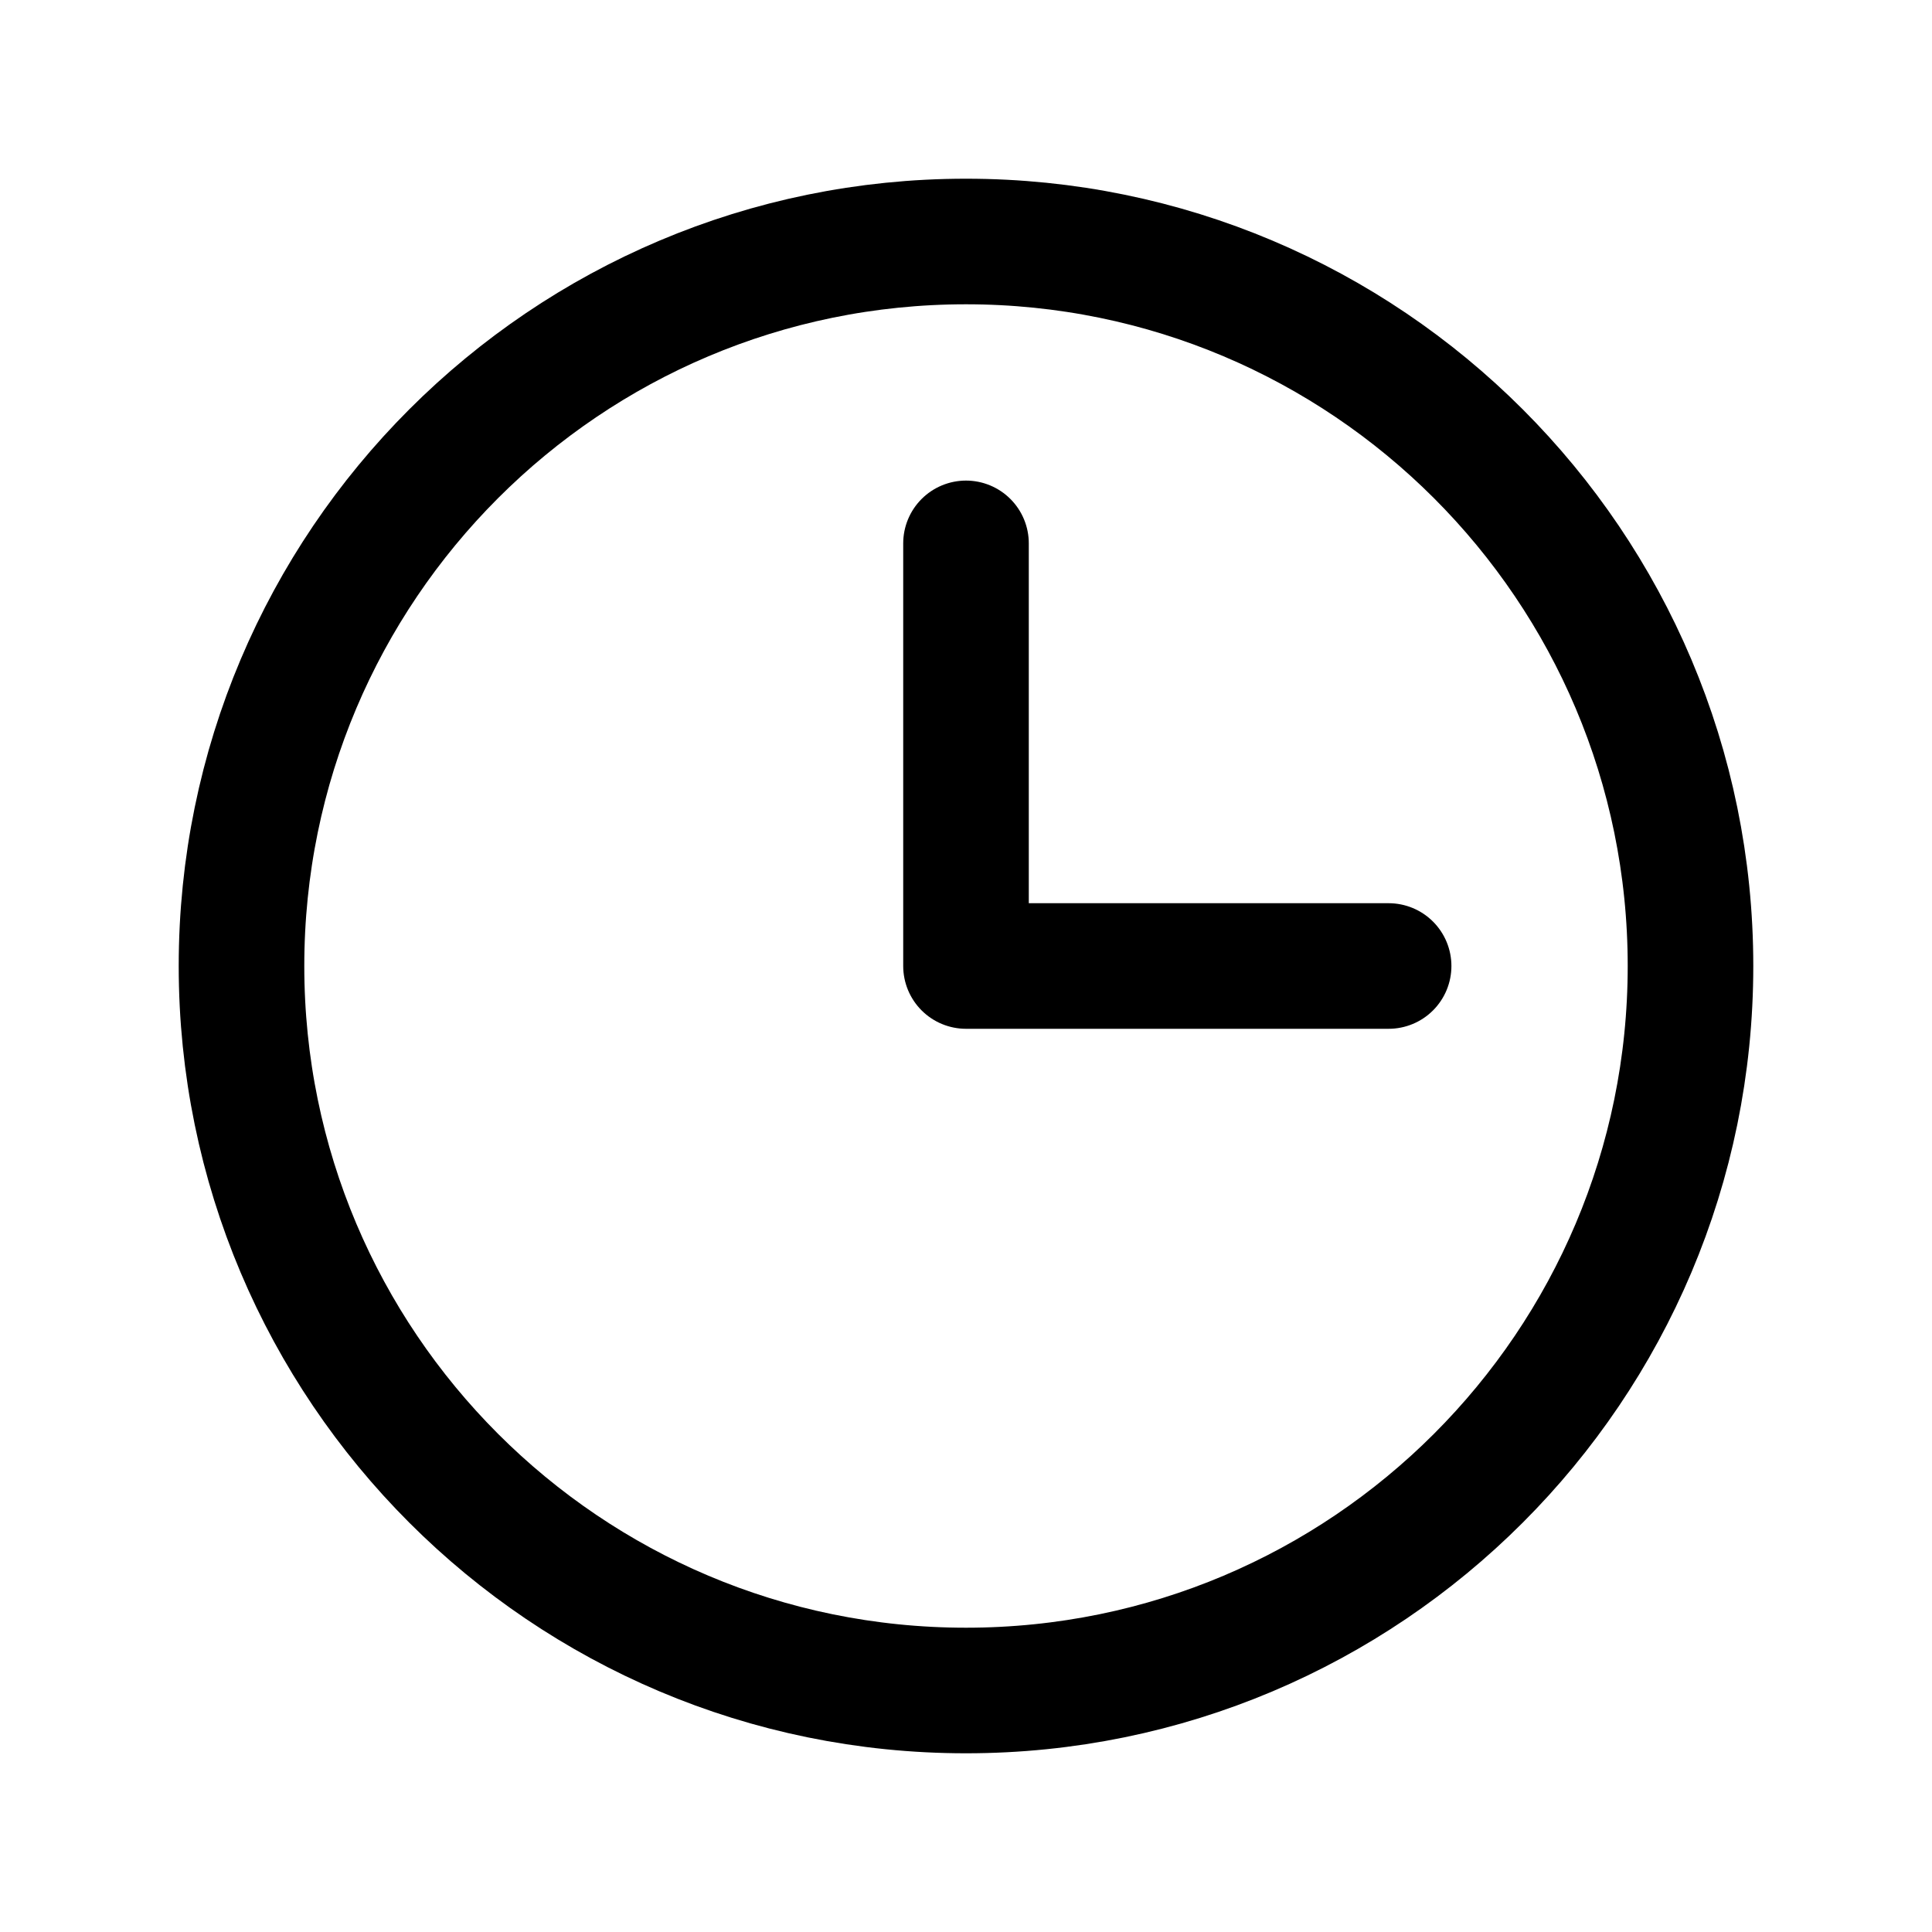
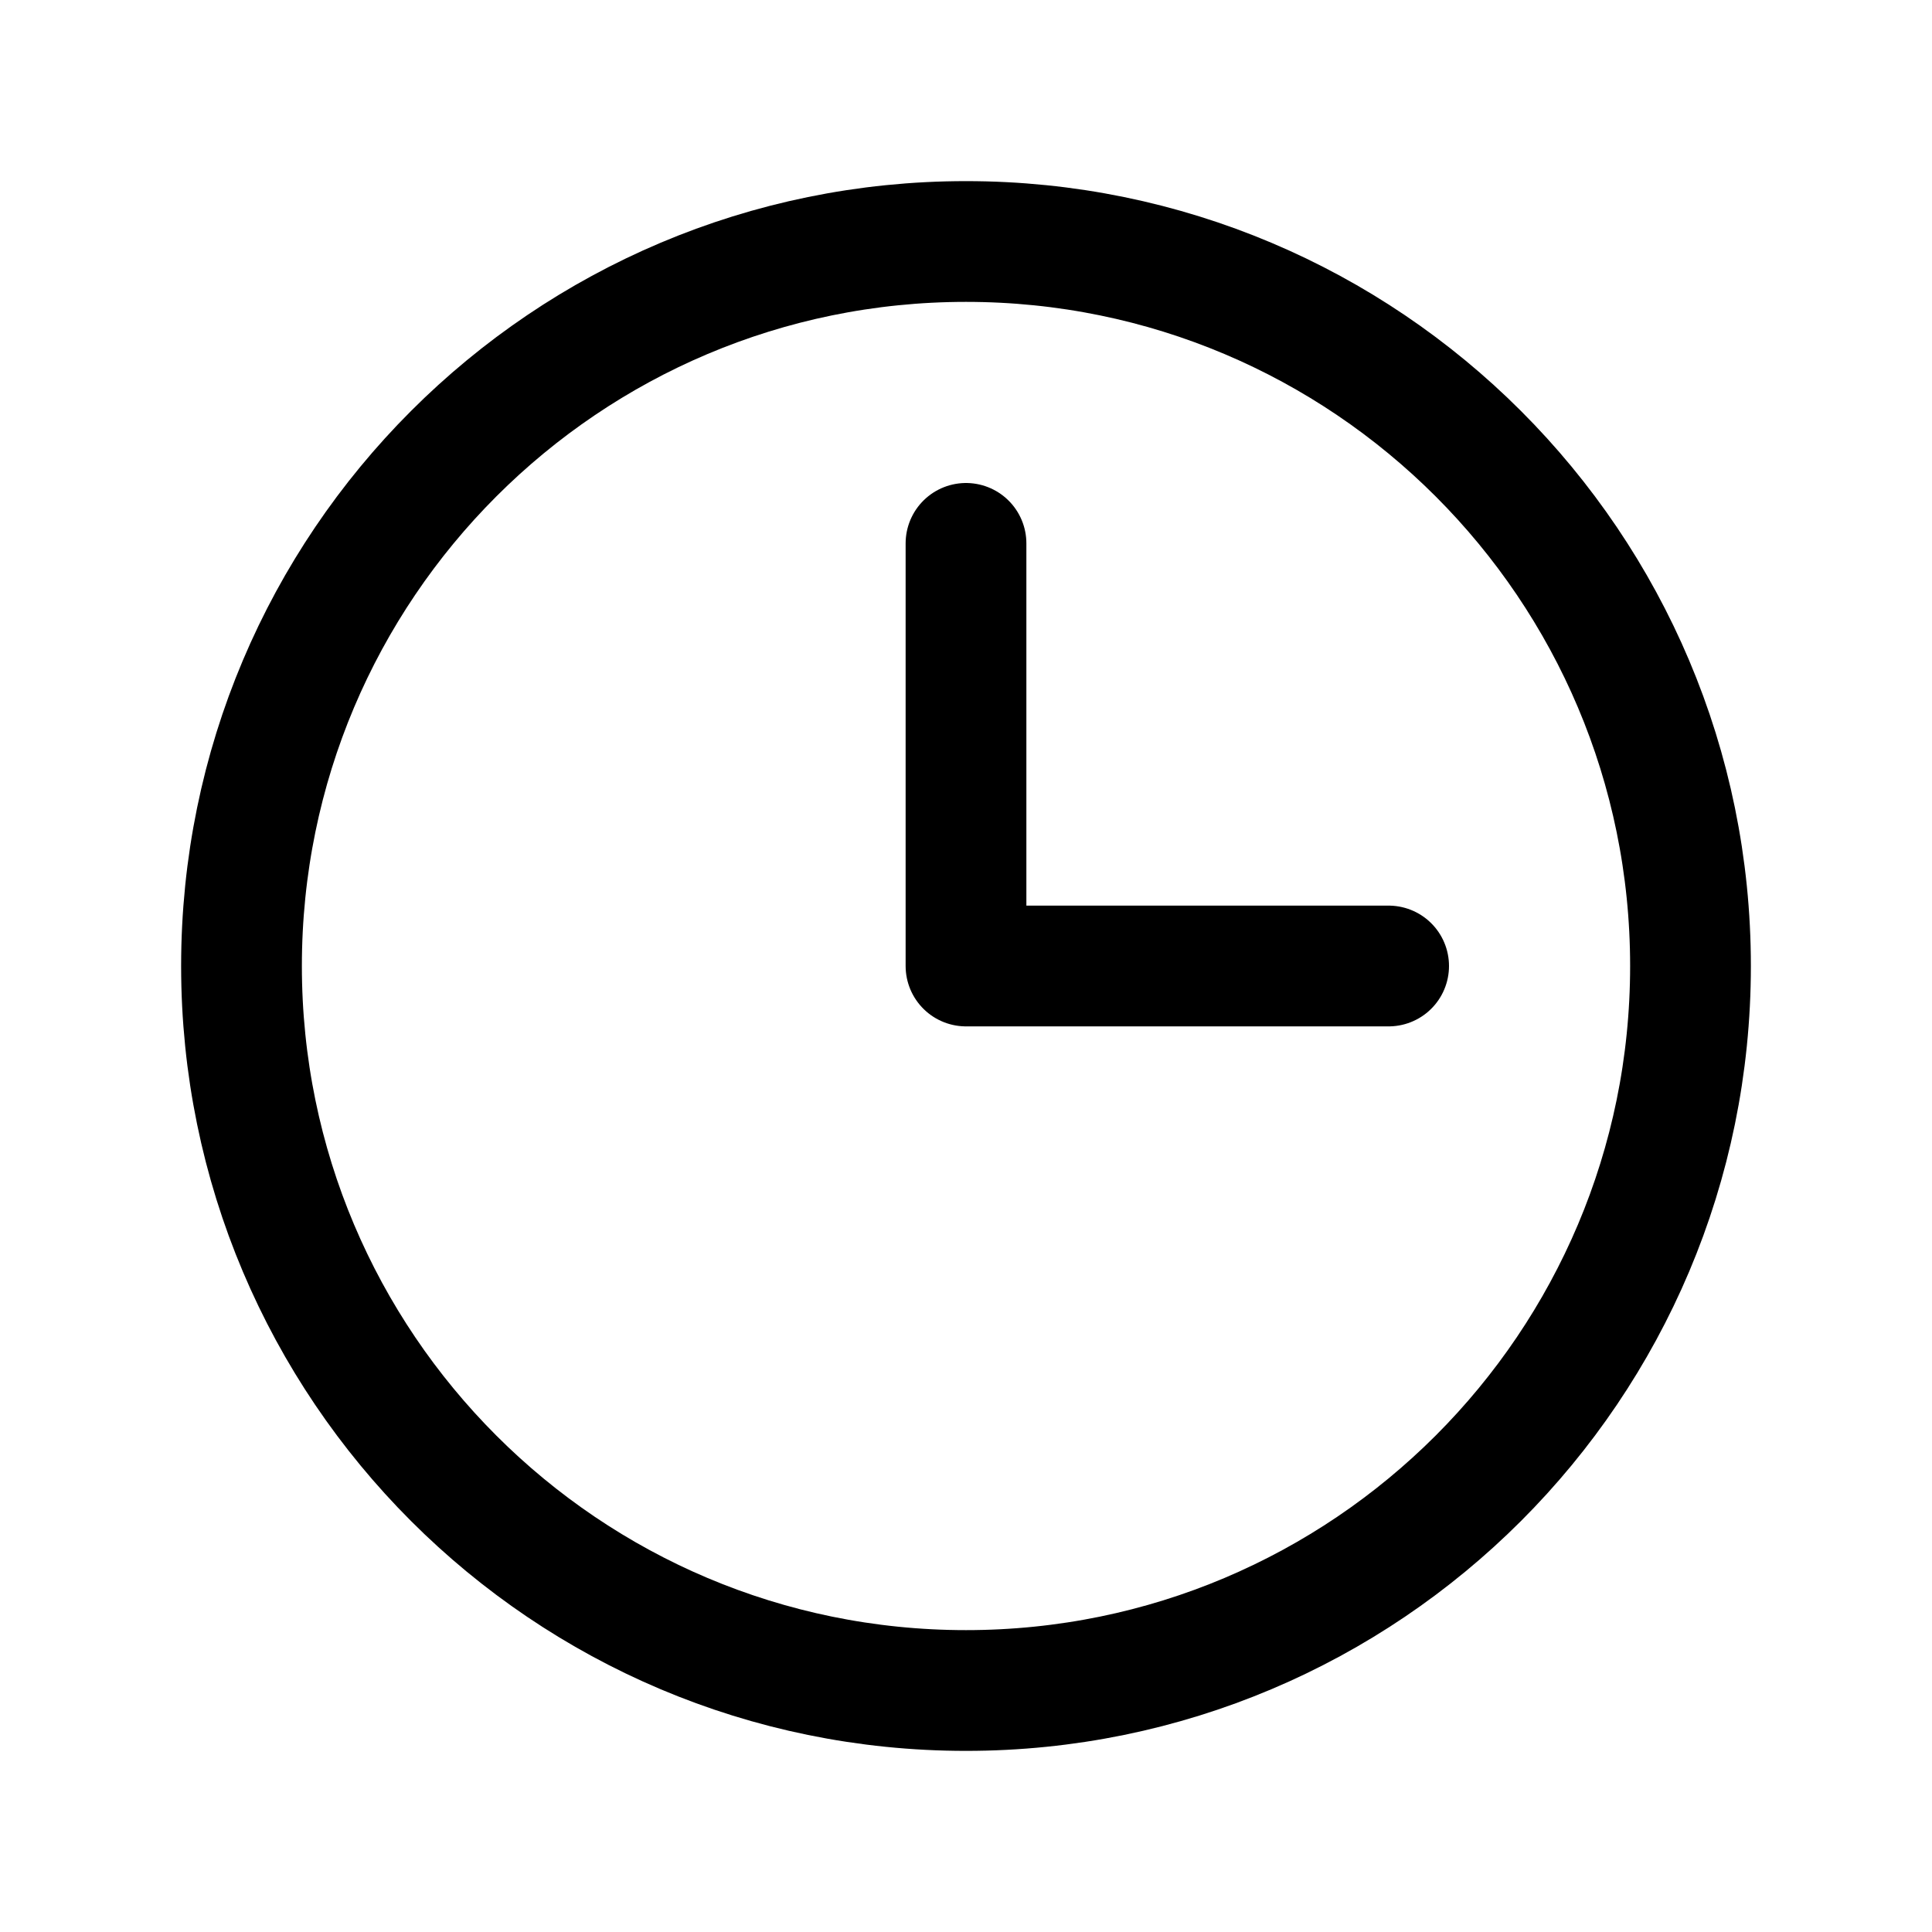
- <svg xmlns="http://www.w3.org/2000/svg" width="20" height="20" viewBox="0 0 20 20" fill="none">
-   <path d="M10 17.5C14.142 17.5 17.5 14.142 17.5 10C17.5 5.858 14.142 2.5 10 2.5C5.858 2.5 2.5 5.858 2.5 10C2.5 14.142 5.858 17.5 10 17.5Z" stroke="currentColor" stroke-width="1.3" stroke-miterlimit="10" />
-   <path d="M10 5.625V10H14.375" stroke="currentColor" stroke-width="1.3" stroke-linecap="round" stroke-linejoin="round" />
+ <svg xmlns="http://www.w3.org/2000/svg" width="24" height="24" viewBox="0 0 24 24" fill="none">
+   <path d="M12 21C16.971 21 21 16.971 21 12C21 7.029 16.971 3 12 3C7.029 3 3 7.029 3 12C3 16.971 7.029 21 12 21Z" stroke="currentColor" stroke-width="1.5" stroke-miterlimit="10" />
+   <path d="M12 6.75V12H17.25" stroke="currentColor" stroke-width="1.5" stroke-linecap="round" stroke-linejoin="round" />
</svg>
